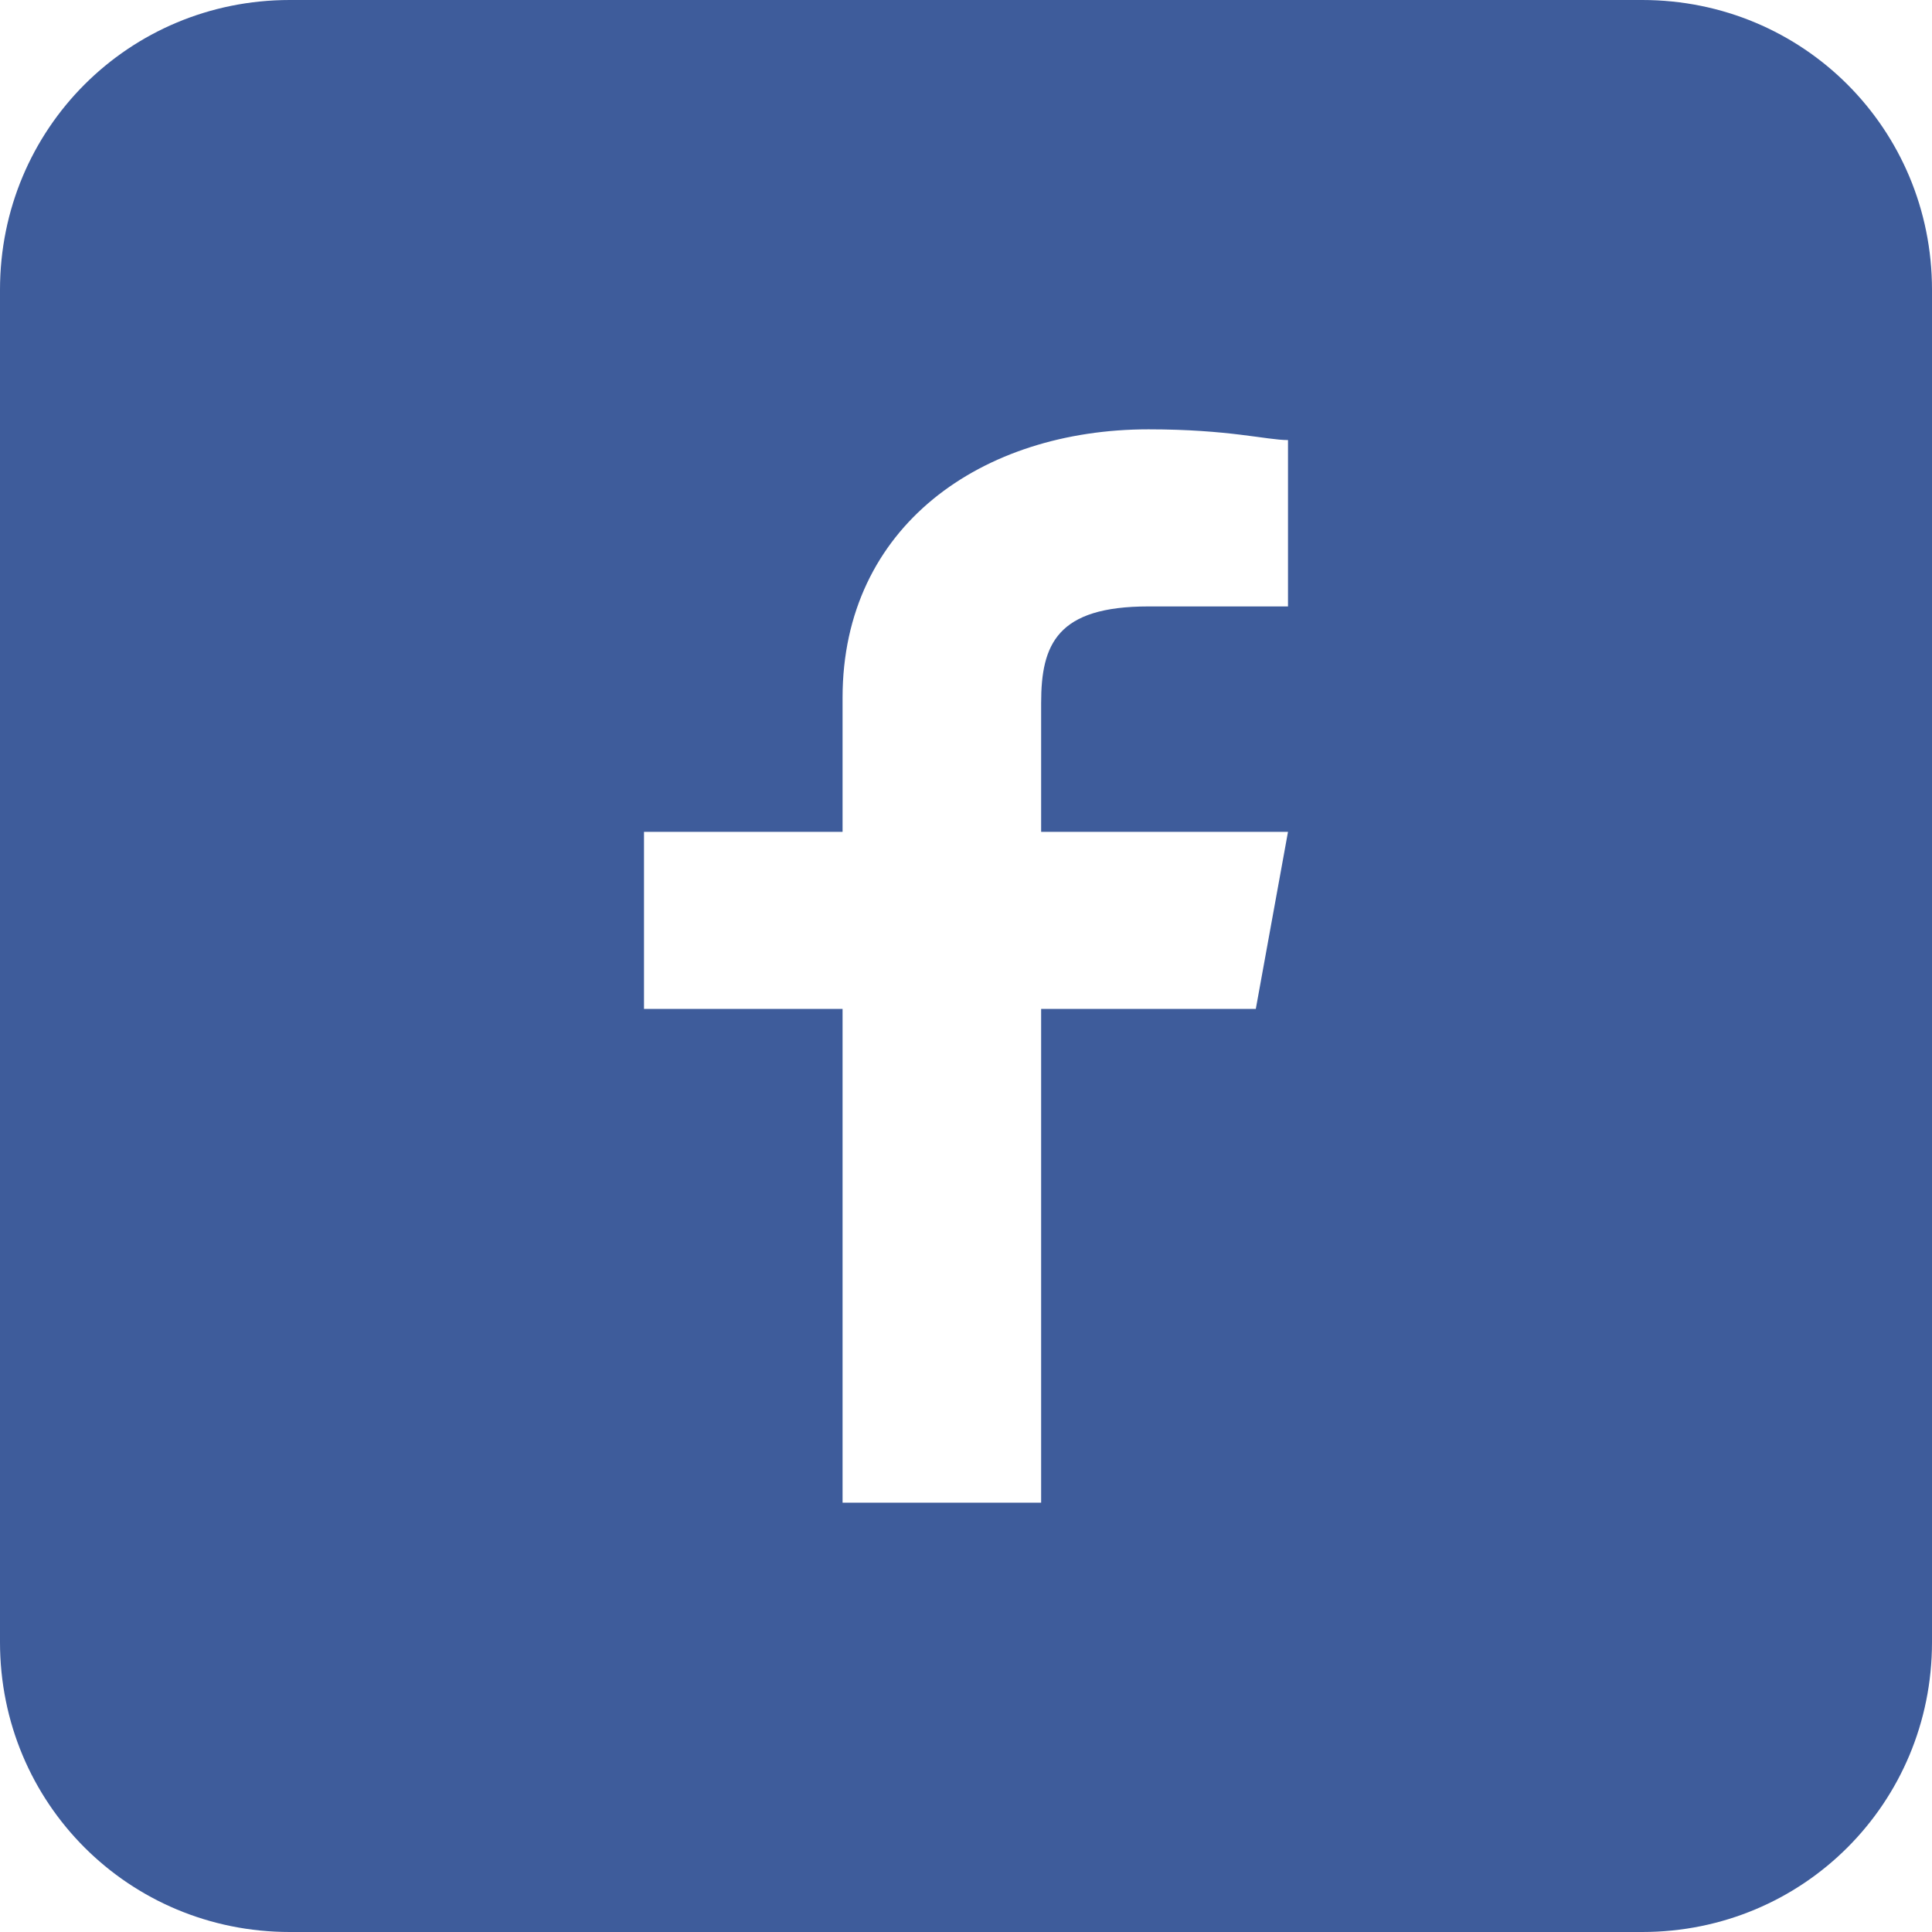
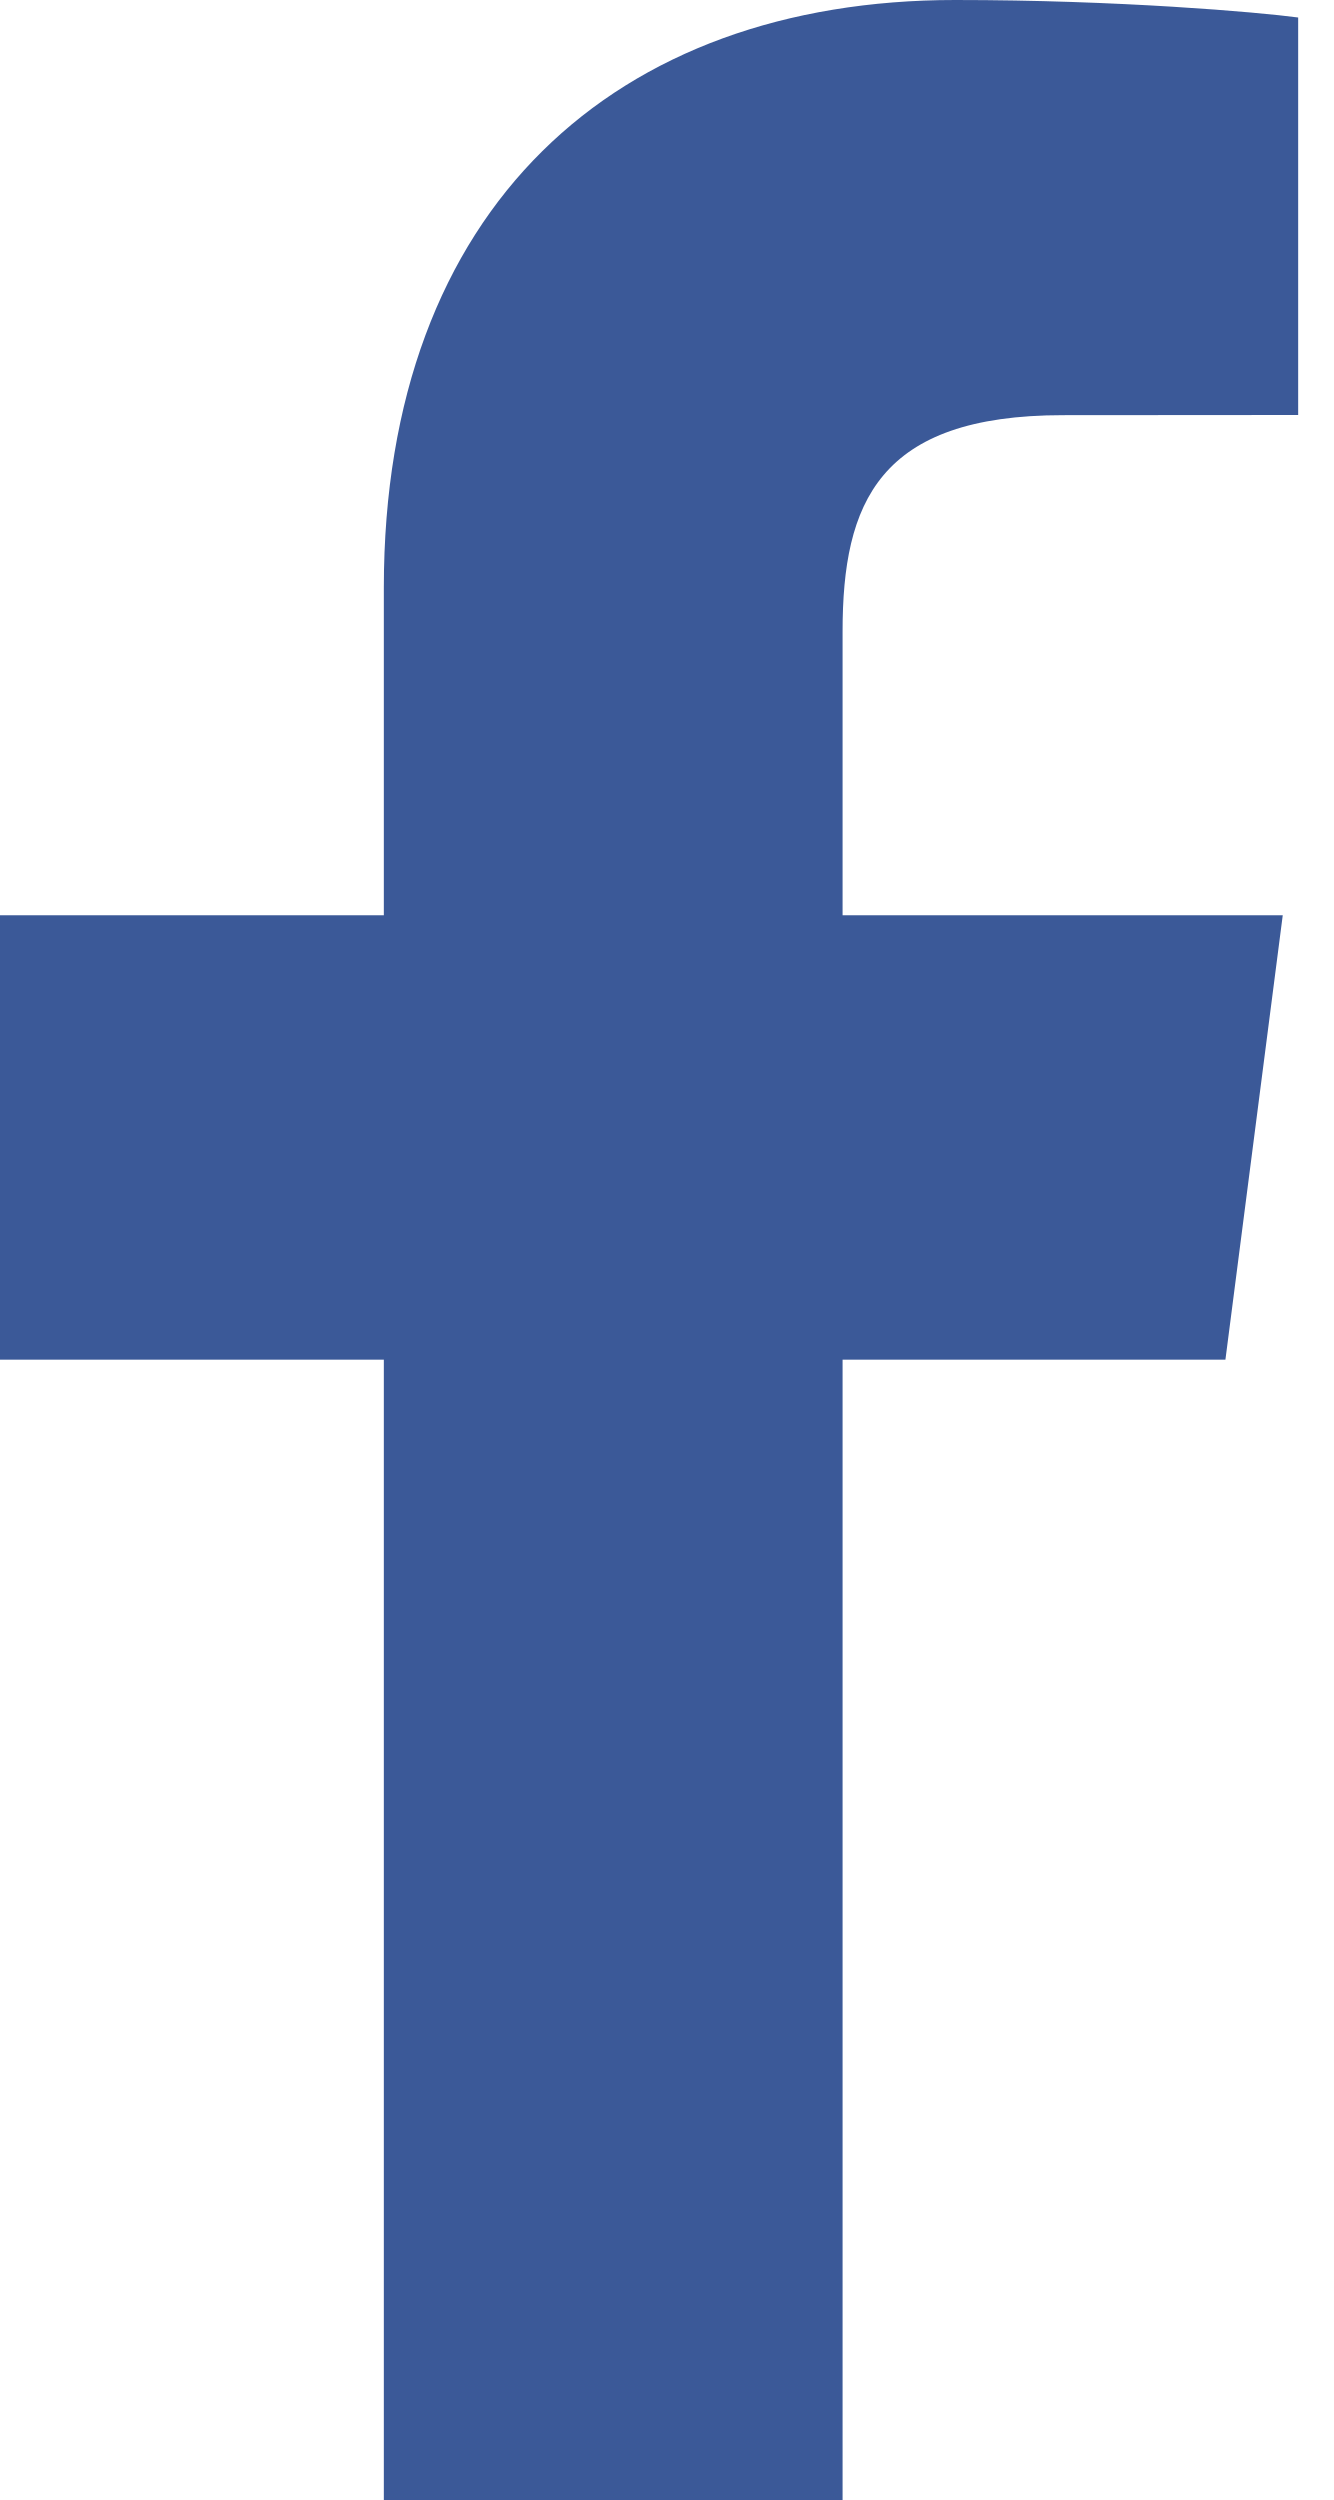
- <svg xmlns="http://www.w3.org/2000/svg" role="presentation" viewBox="0 0 36 36" preserveAspectRatio="xMinYMin meet">
-   <path fill-rule="evenodd" clip-rule="evenodd" fill="#3E5C9B" d="M5.4 0h25.2c3 0 5.4 2.4 5.4 5.4v25.2c0 3-2.4 5.4-5.4 5.4h-25.2c-3 0-5.4-2.4-5.4-5.4v-25.2c0-3 2.4-5.4 5.4-5.4zm14 28v-9.2h4l.6-3.3h-4.6v-2.4c0-1.1.3-1.8 2-1.8h2.6v-3.1c-.4 0-1.1-.2-2.6-.2-3.1 0-5.7 1.8-5.7 5v2.5h-3.7v3.3h3.7v9.2h3.7z" />
+ <svg xmlns="http://www.w3.org/2000/svg" width="16px" height="30px" viewBox="0 0 16 30" version="1.1">
+   <defs />
+   <g id="Nav/Footer" stroke="none" stroke-width="1" fill="none" fill-rule="evenodd">
+     <g id="1440-Footer" transform="translate(-637, -581)" fill="#3B5998">
+       <g id="footer" transform="translate(0, 540)">
+         <g id="Group-7" transform="translate(637, 41)">
+           <path d="M14.705,16.316 L15.393,10.983 L10.111,10.983 L10.111,7.578 C10.111,6.034 10.542,4.982 12.756,4.982 L15.578,4.98 L15.578,0.21 C15.091,0.145 13.416,0 11.463,0 C7.392,0 4.606,2.486 4.606,7.051 L4.606,10.983 L0,10.983 L0,16.316 L4.606,16.316 L4.606,30 L10.111,30 L10.111,16.316 L14.705,16.316 Z" id="Fill-2" />
+         </g>
+       </g>
+     </g>
+   </g>
</svg>
